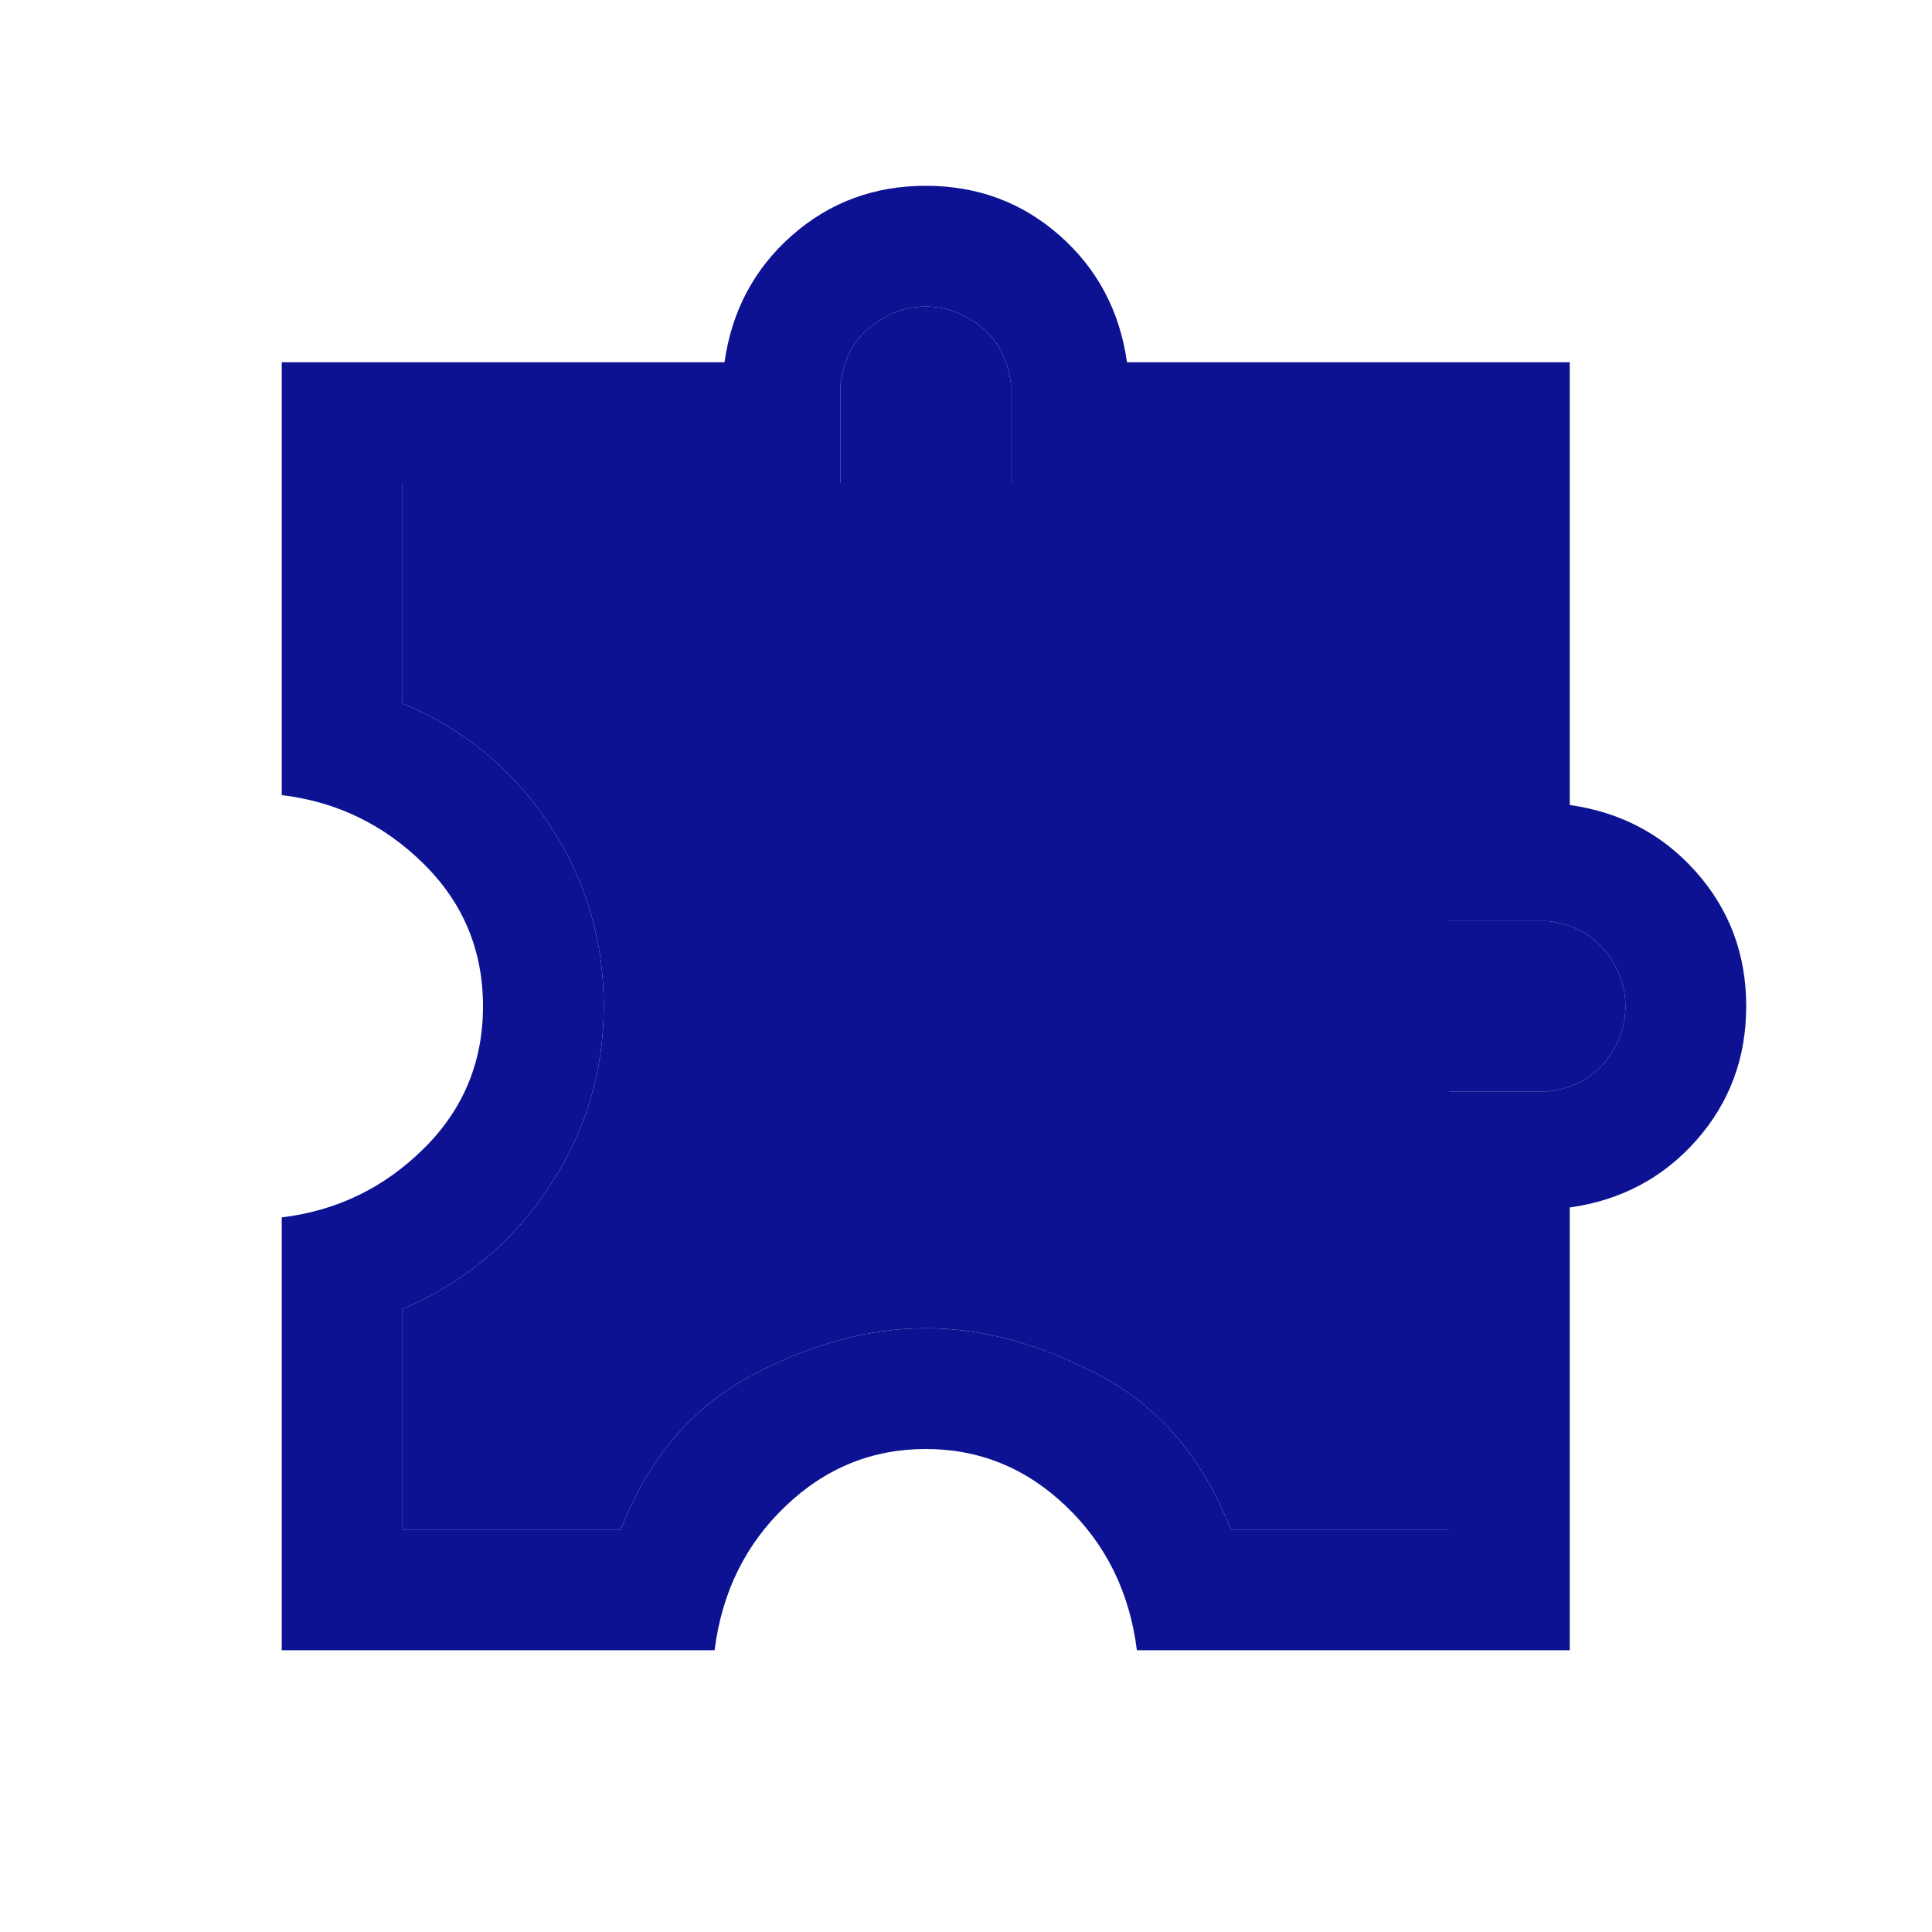
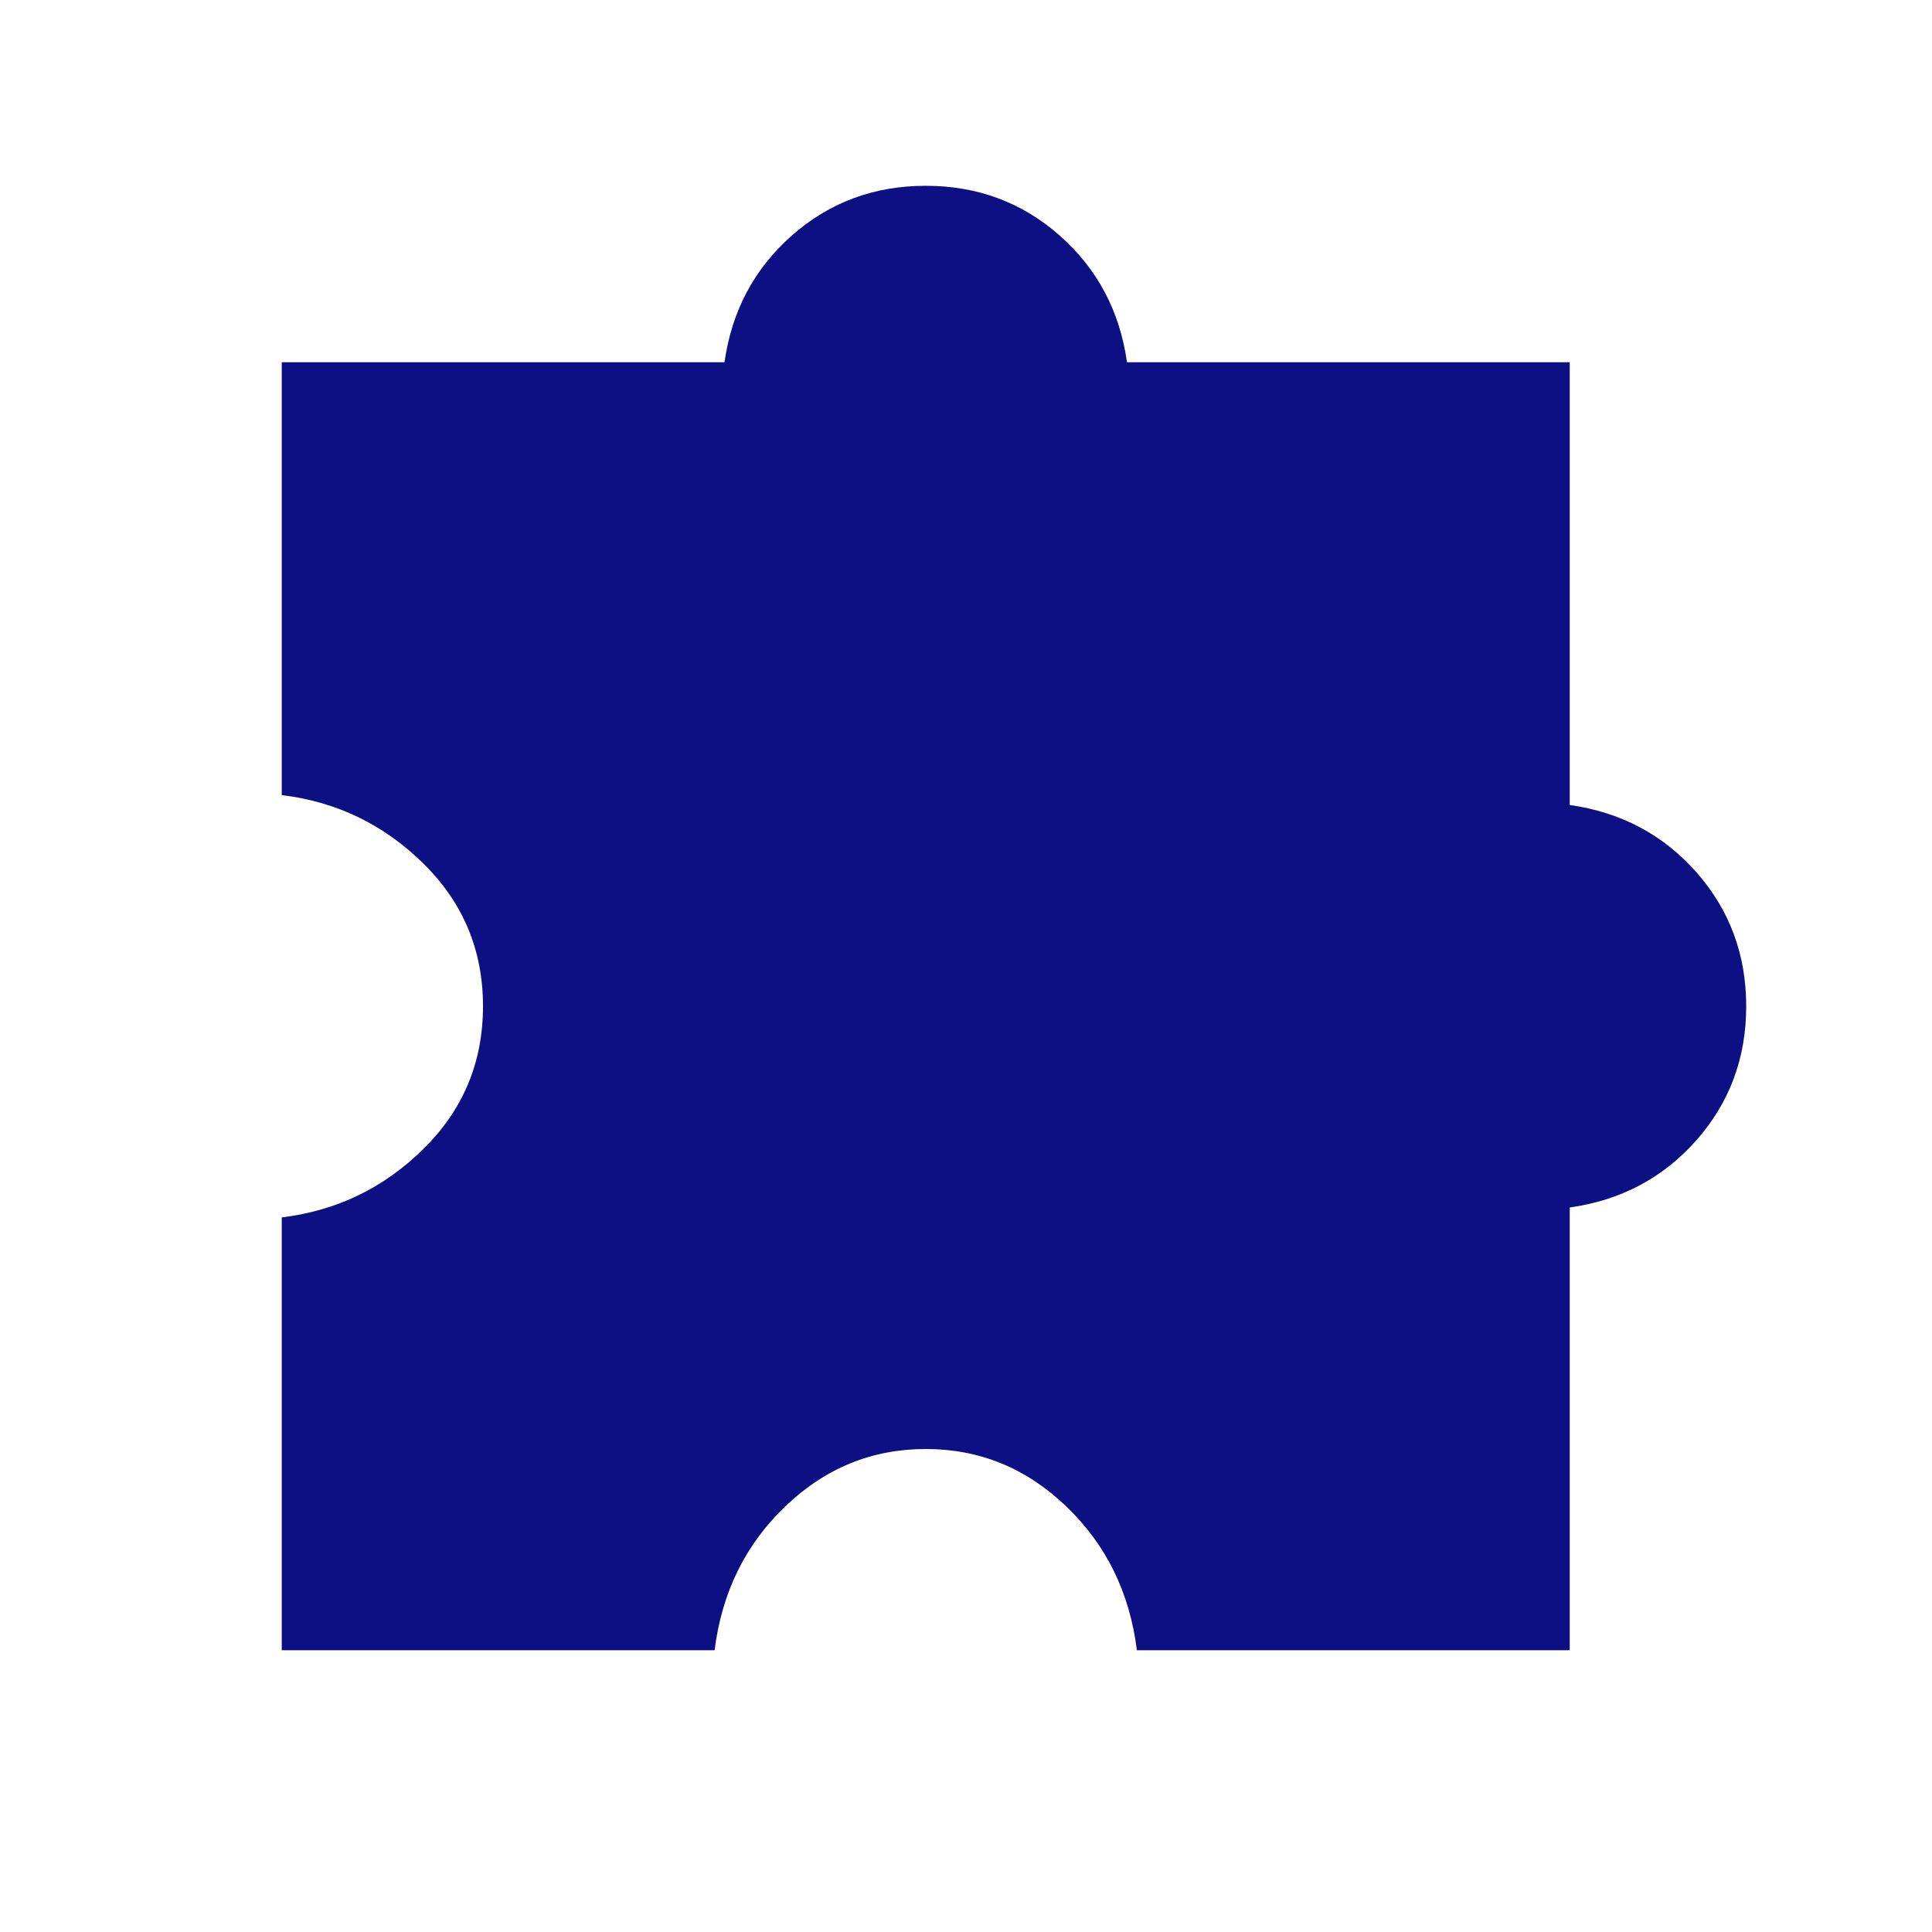
<svg xmlns="http://www.w3.org/2000/svg" width="24" height="24" viewBox="0 0 24 24" fill="none">
-   <mask id="mask0_75_78" style="mask-type:alpha" maskUnits="userSpaceOnUse" x="0" y="0" width="24" height="24">
+   <mask id="mask0_335_45453" style="mask-type:alpha" maskUnits="userSpaceOnUse" x="0" y="0" width="24" height="24">
    <rect width="24" height="24" fill="#D9D9D9" />
  </mask>
-   <g mask="url(#mask0_75_78)">
-     <path d="M8.877 20.5H3.5V15.123C4.185 15.04 4.772 14.755 5.263 14.269C5.755 13.783 6 13.194 6 12.5C6 11.807 5.755 11.217 5.263 10.731C4.772 10.245 4.185 9.96 3.5 9.877V4.5H9C9.09 3.864 9.368 3.34 9.835 2.927C10.303 2.514 10.858 2.308 11.5 2.308C12.142 2.308 12.697 2.514 13.165 2.927C13.632 3.34 13.91 3.864 14 4.5H19.5V10C20.136 10.09 20.66 10.368 21.073 10.836C21.486 11.303 21.692 11.858 21.692 12.5C21.692 13.142 21.486 13.697 21.073 14.165C20.66 14.632 20.136 14.91 19.5 15V20.5H14.123C14.033 19.782 13.74 19.186 13.244 18.712C12.748 18.237 12.167 18 11.5 18C10.833 18 10.252 18.237 9.756 18.712C9.26 19.186 8.967 19.782 8.877 20.5ZM5 19H7.712C8.054 18.118 8.595 17.481 9.334 17.089C10.073 16.696 10.795 16.5 11.5 16.5C12.205 16.5 12.927 16.696 13.666 17.089C14.405 17.481 14.946 18.118 15.289 19H18V13.558H19.231C19.537 13.519 19.774 13.396 19.941 13.187C20.109 12.978 20.192 12.749 20.192 12.5C20.192 12.251 20.109 12.023 19.941 11.814C19.774 11.605 19.537 11.481 19.231 11.442H18V6H12.558V4.769C12.519 4.463 12.396 4.226 12.187 4.059C11.977 3.892 11.749 3.808 11.5 3.808C11.251 3.808 11.023 3.892 10.813 4.059C10.604 4.226 10.481 4.463 10.442 4.769V6H5V8.739C5.759 9.053 6.365 9.552 6.819 10.236C7.273 10.92 7.5 11.674 7.5 12.5C7.5 13.315 7.273 14.065 6.819 14.749C6.365 15.433 5.759 15.937 5 16.262V19Z" fill="#0D1292" />
-     <path d="M5 19H7.712C8.054 18.118 8.595 17.481 9.334 17.089C10.073 16.696 10.795 16.5 11.5 16.5C12.205 16.5 12.927 16.696 13.666 17.089C14.405 17.481 14.946 18.118 15.289 19H18V13.558H19.231C19.537 13.519 19.774 13.396 19.941 13.187C20.109 12.978 20.192 12.749 20.192 12.5C20.192 12.251 20.109 12.023 19.941 11.814C19.774 11.605 19.537 11.481 19.231 11.442H18V6H12.558V4.769C12.519 4.463 12.396 4.226 12.187 4.059C11.977 3.892 11.749 3.808 11.5 3.808C11.251 3.808 11.023 3.892 10.813 4.059C10.604 4.226 10.481 4.463 10.442 4.769V6H5V8.739C5.759 9.053 6.365 9.552 6.819 10.236C7.273 10.92 7.5 11.674 7.5 12.5C7.5 13.315 7.273 14.065 6.819 14.749C6.365 15.433 5.759 15.937 5 16.262V19Z" fill="#0D1292" />
+   <g mask="url(#mask0_335_45453)">
+     <path d="M8.877 20.5H3.5V15.123C4.185 15.04 4.772 14.755 5.263 14.269C5.755 13.783 6 13.194 6 12.5C6 11.806 5.755 11.217 5.263 10.731C4.772 10.245 4.185 9.96 3.5 9.877V4.5H9C9.09 3.864 9.368 3.34 9.835 2.927C10.303 2.514 10.858 2.308 11.5 2.308C12.142 2.308 12.697 2.514 13.165 2.927C13.632 3.34 13.91 3.864 14 4.5H19.5V10C20.136 10.09 20.66 10.368 21.073 10.835C21.486 11.303 21.692 11.858 21.692 12.5C21.692 13.142 21.486 13.697 21.073 14.165C20.66 14.632 20.136 14.91 19.5 15V20.5H14.123C14.033 19.782 13.74 19.186 13.244 18.712C12.748 18.237 12.167 18 11.5 18C10.833 18 10.252 18.237 9.756 18.712C9.26 19.186 8.967 19.782 8.877 20.5Z" fill="#0C1083" />
  </g>
</svg>
